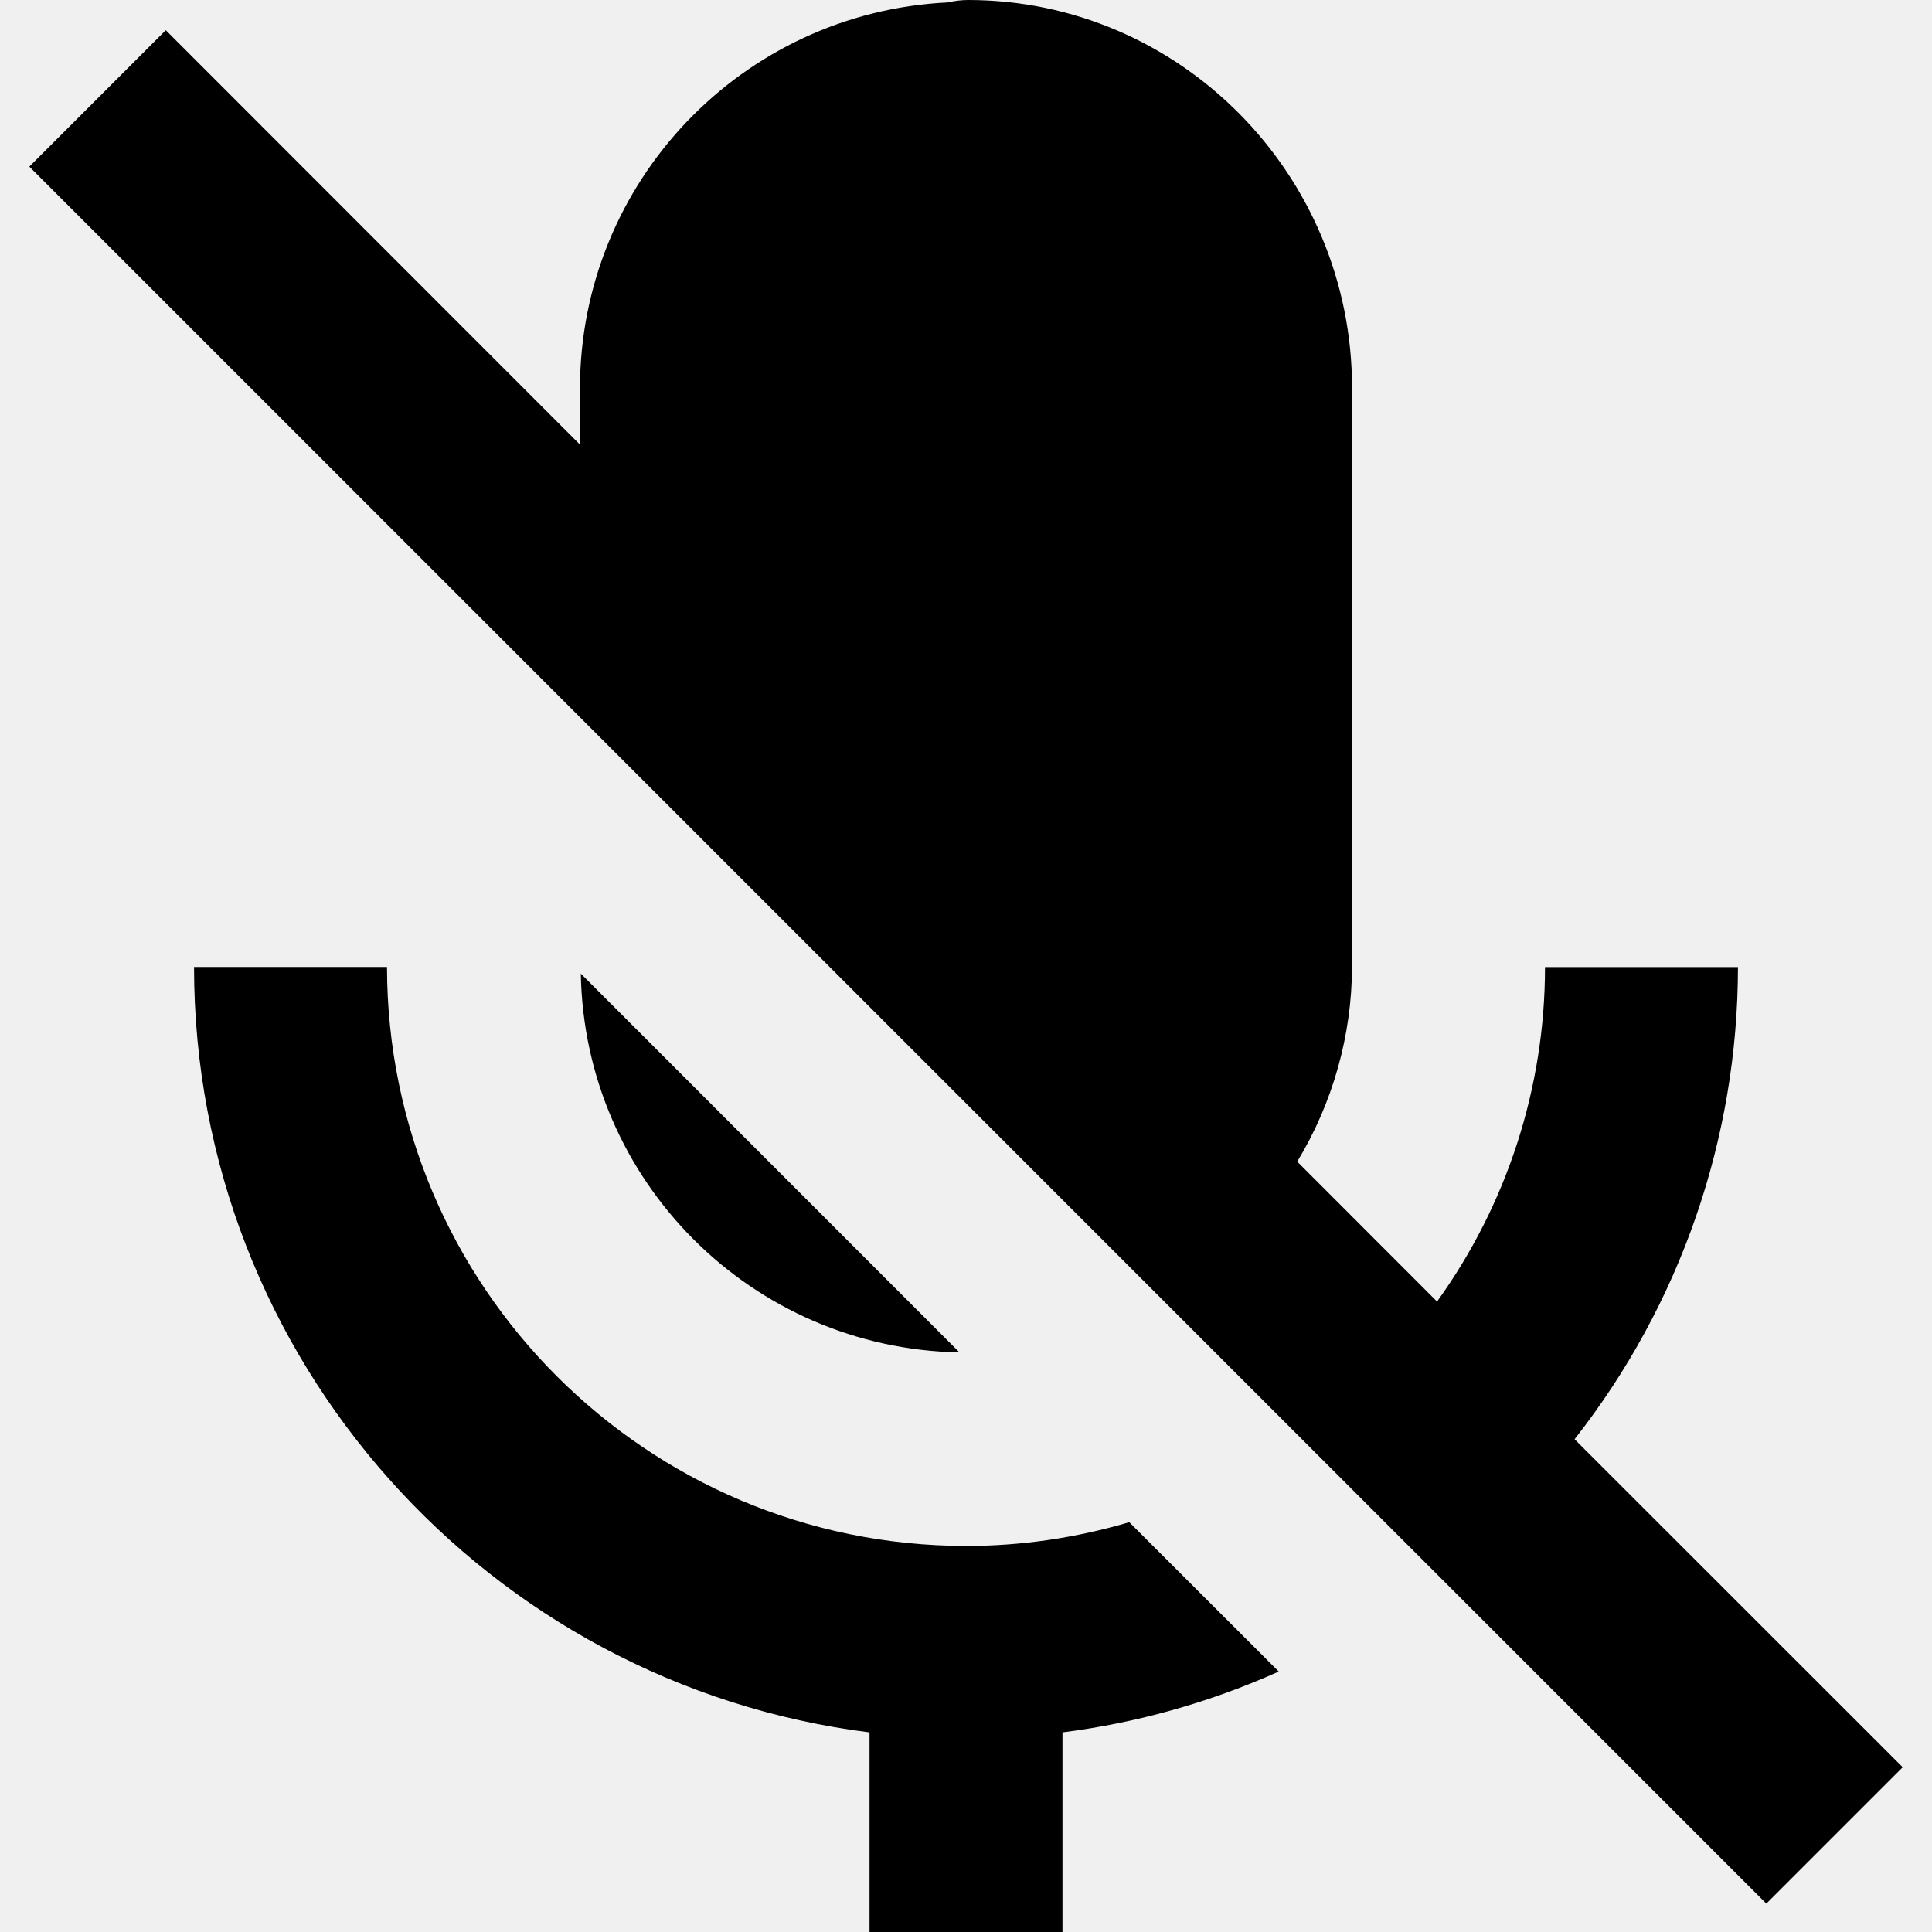
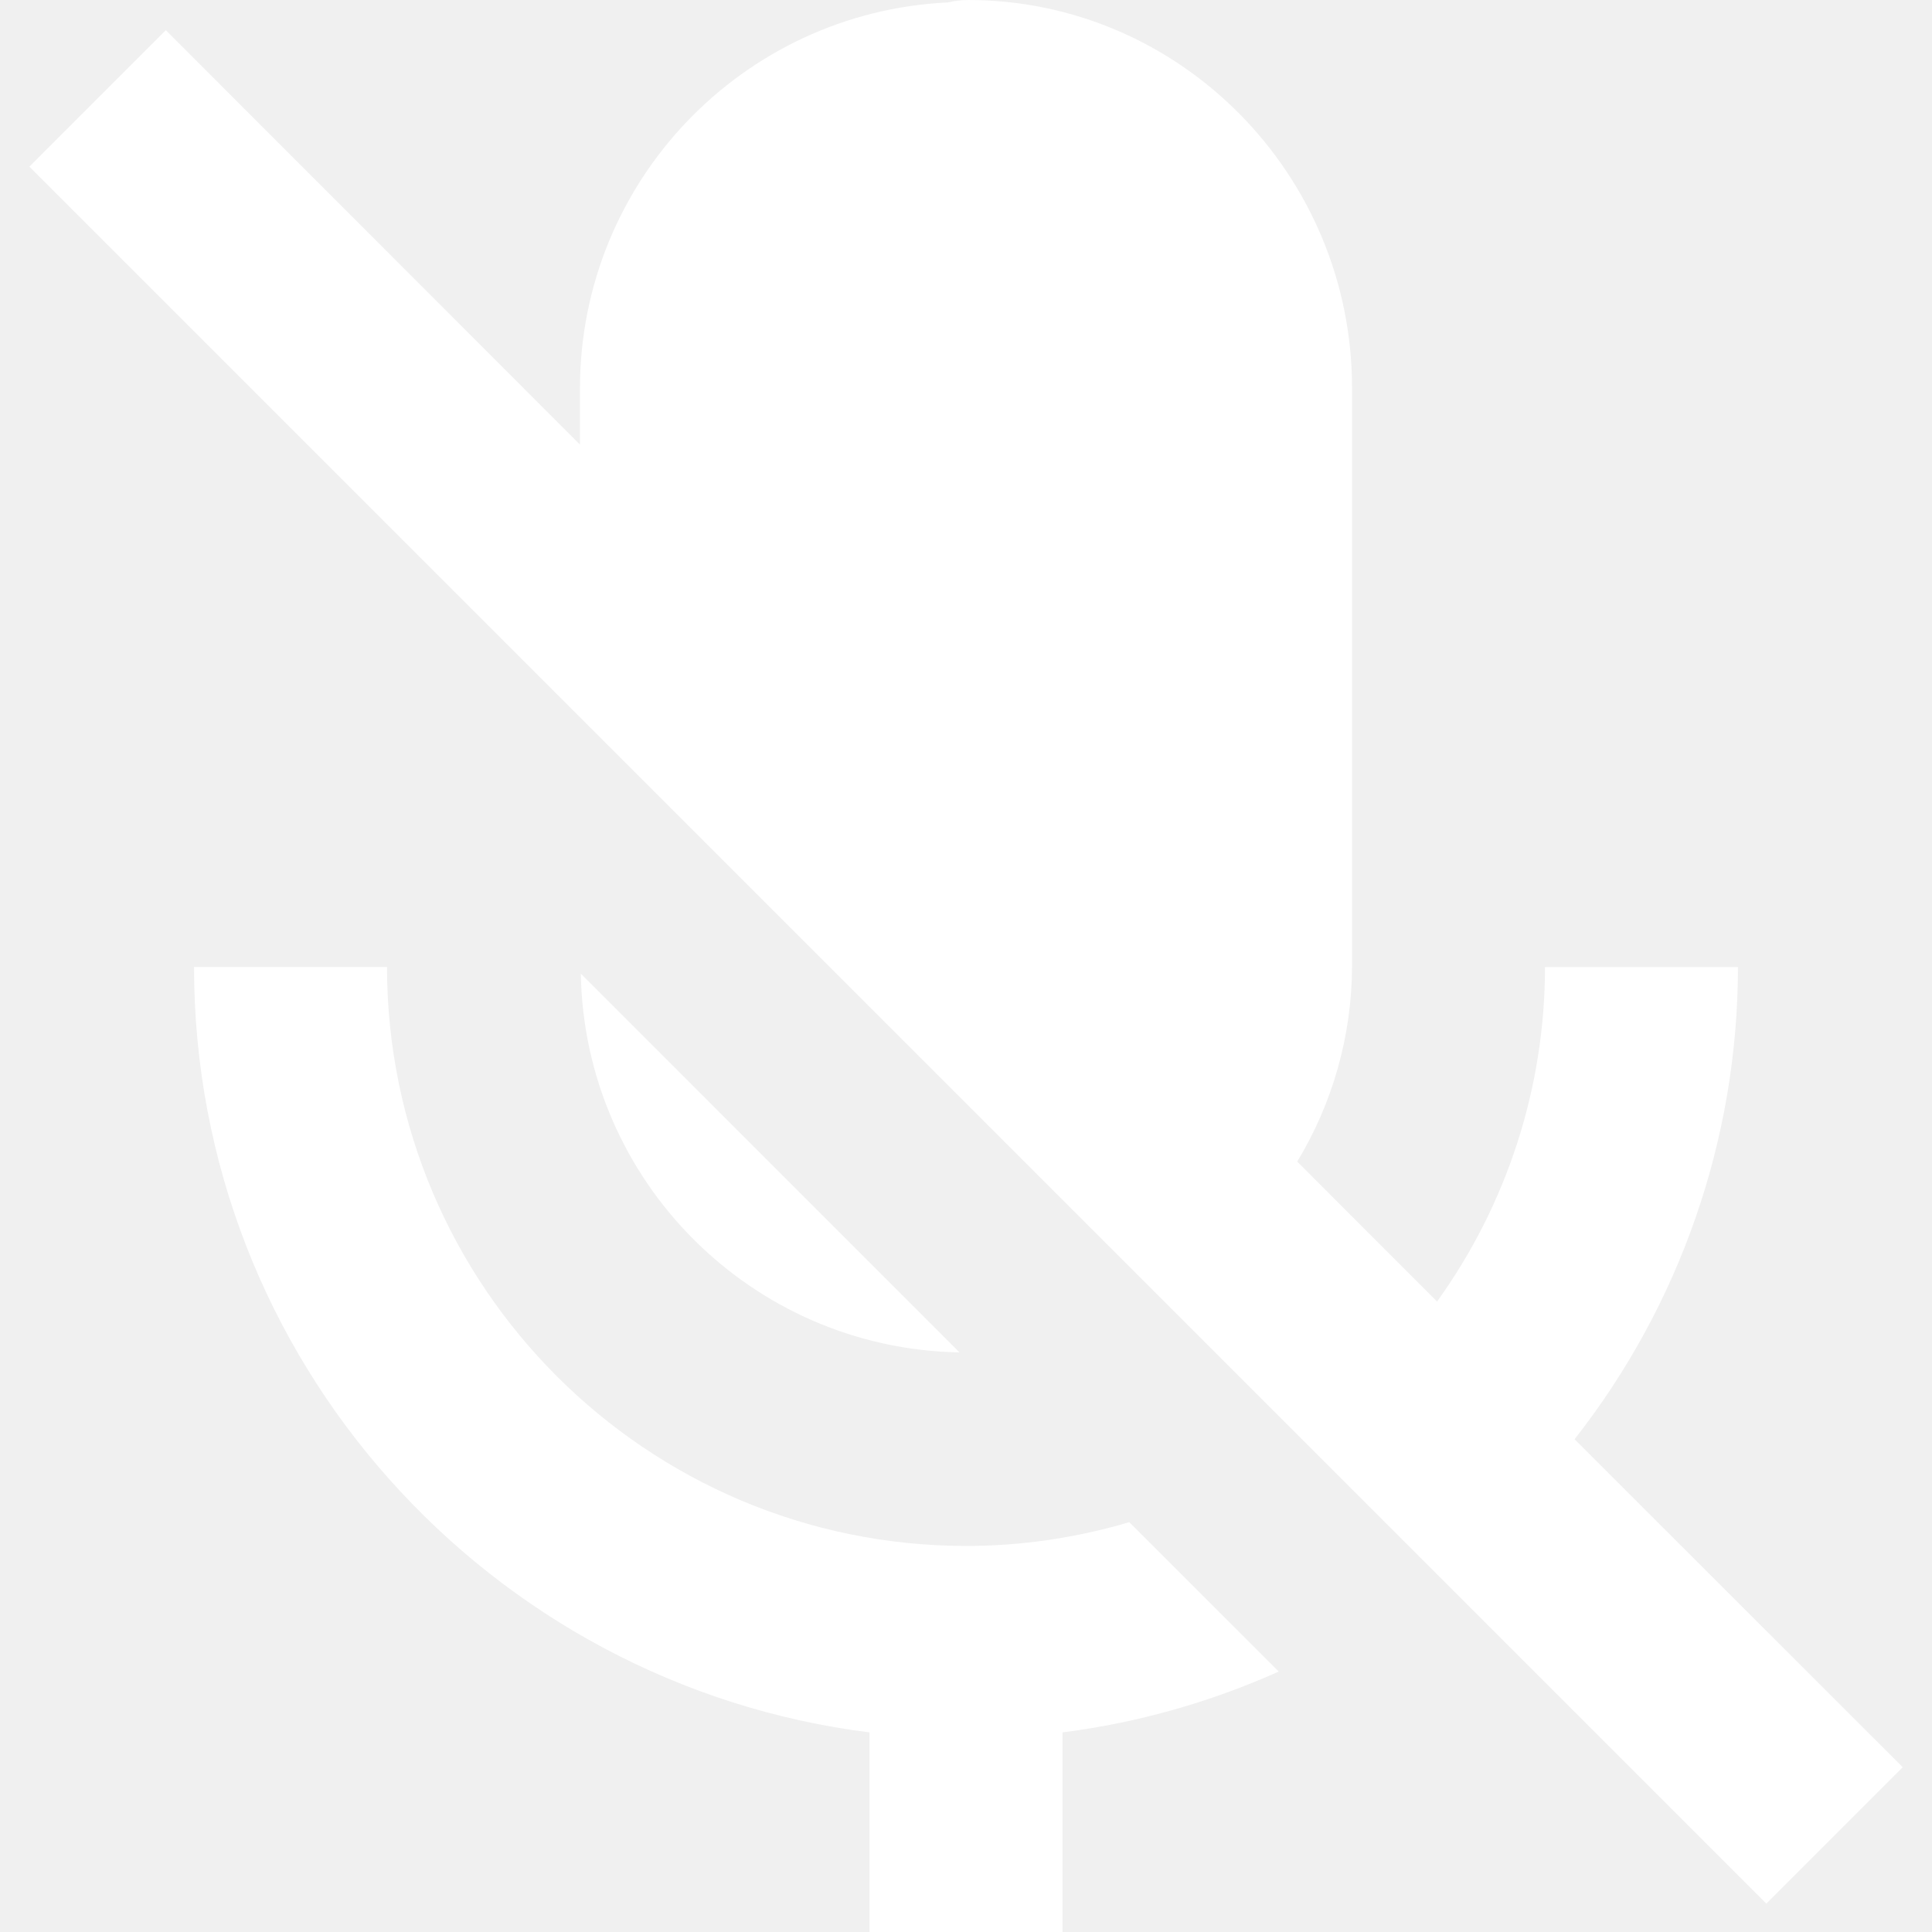
- <svg xmlns="http://www.w3.org/2000/svg" data-testid="mic-off" width="20" height="20" viewBox="0 0 16 16" fill="currentColor">
-   <g clipPath="url(#solid-microphone-off_svg__clip0)" fill="currentColor">
+ <svg xmlns="http://www.w3.org/2000/svg" data-testid="mic-off" width="20" height="20" viewBox="0 0 16 16" fill="white">
+   <g clipPath="url(#solid-microphone-off_svg__clip0)" fill="white">
    <path d="M15.758 14.636l-2.718-2.717a6.338 6.338 0 001.353-3.91h-1.598c0 .994-.313 1.963-.894 2.77L10.743 9.62a3.138 3.138 0 00.454-1.612V3.213C11.197 1.442 9.77 0 8.017 0a.74.74 0 00-.167.02 3.201 3.201 0 00-3.047 3.193v.469L1.373.25.243 1.38l14.385 14.385 1.13-1.13zM3.205 8.008H1.607c0 3.255 2.445 5.943 5.594 6.339V16h1.598v-1.653a6.34 6.34 0 001.791-.504l-1.238-1.237c-.439.13-.894.197-1.352.197a4.8 4.8 0 01-4.795-4.795z" />
    <path d="M4.81 8.062A3.194 3.194 0 007.946 11.2L4.809 8.062z" />
  </g>
  <defs>
    <clipPath id="solid-microphone-off_svg__clip0">
      <path fill="currentColor" d="M0 0h16v16H0z" />
    </clipPath>
  </defs>
</svg>
